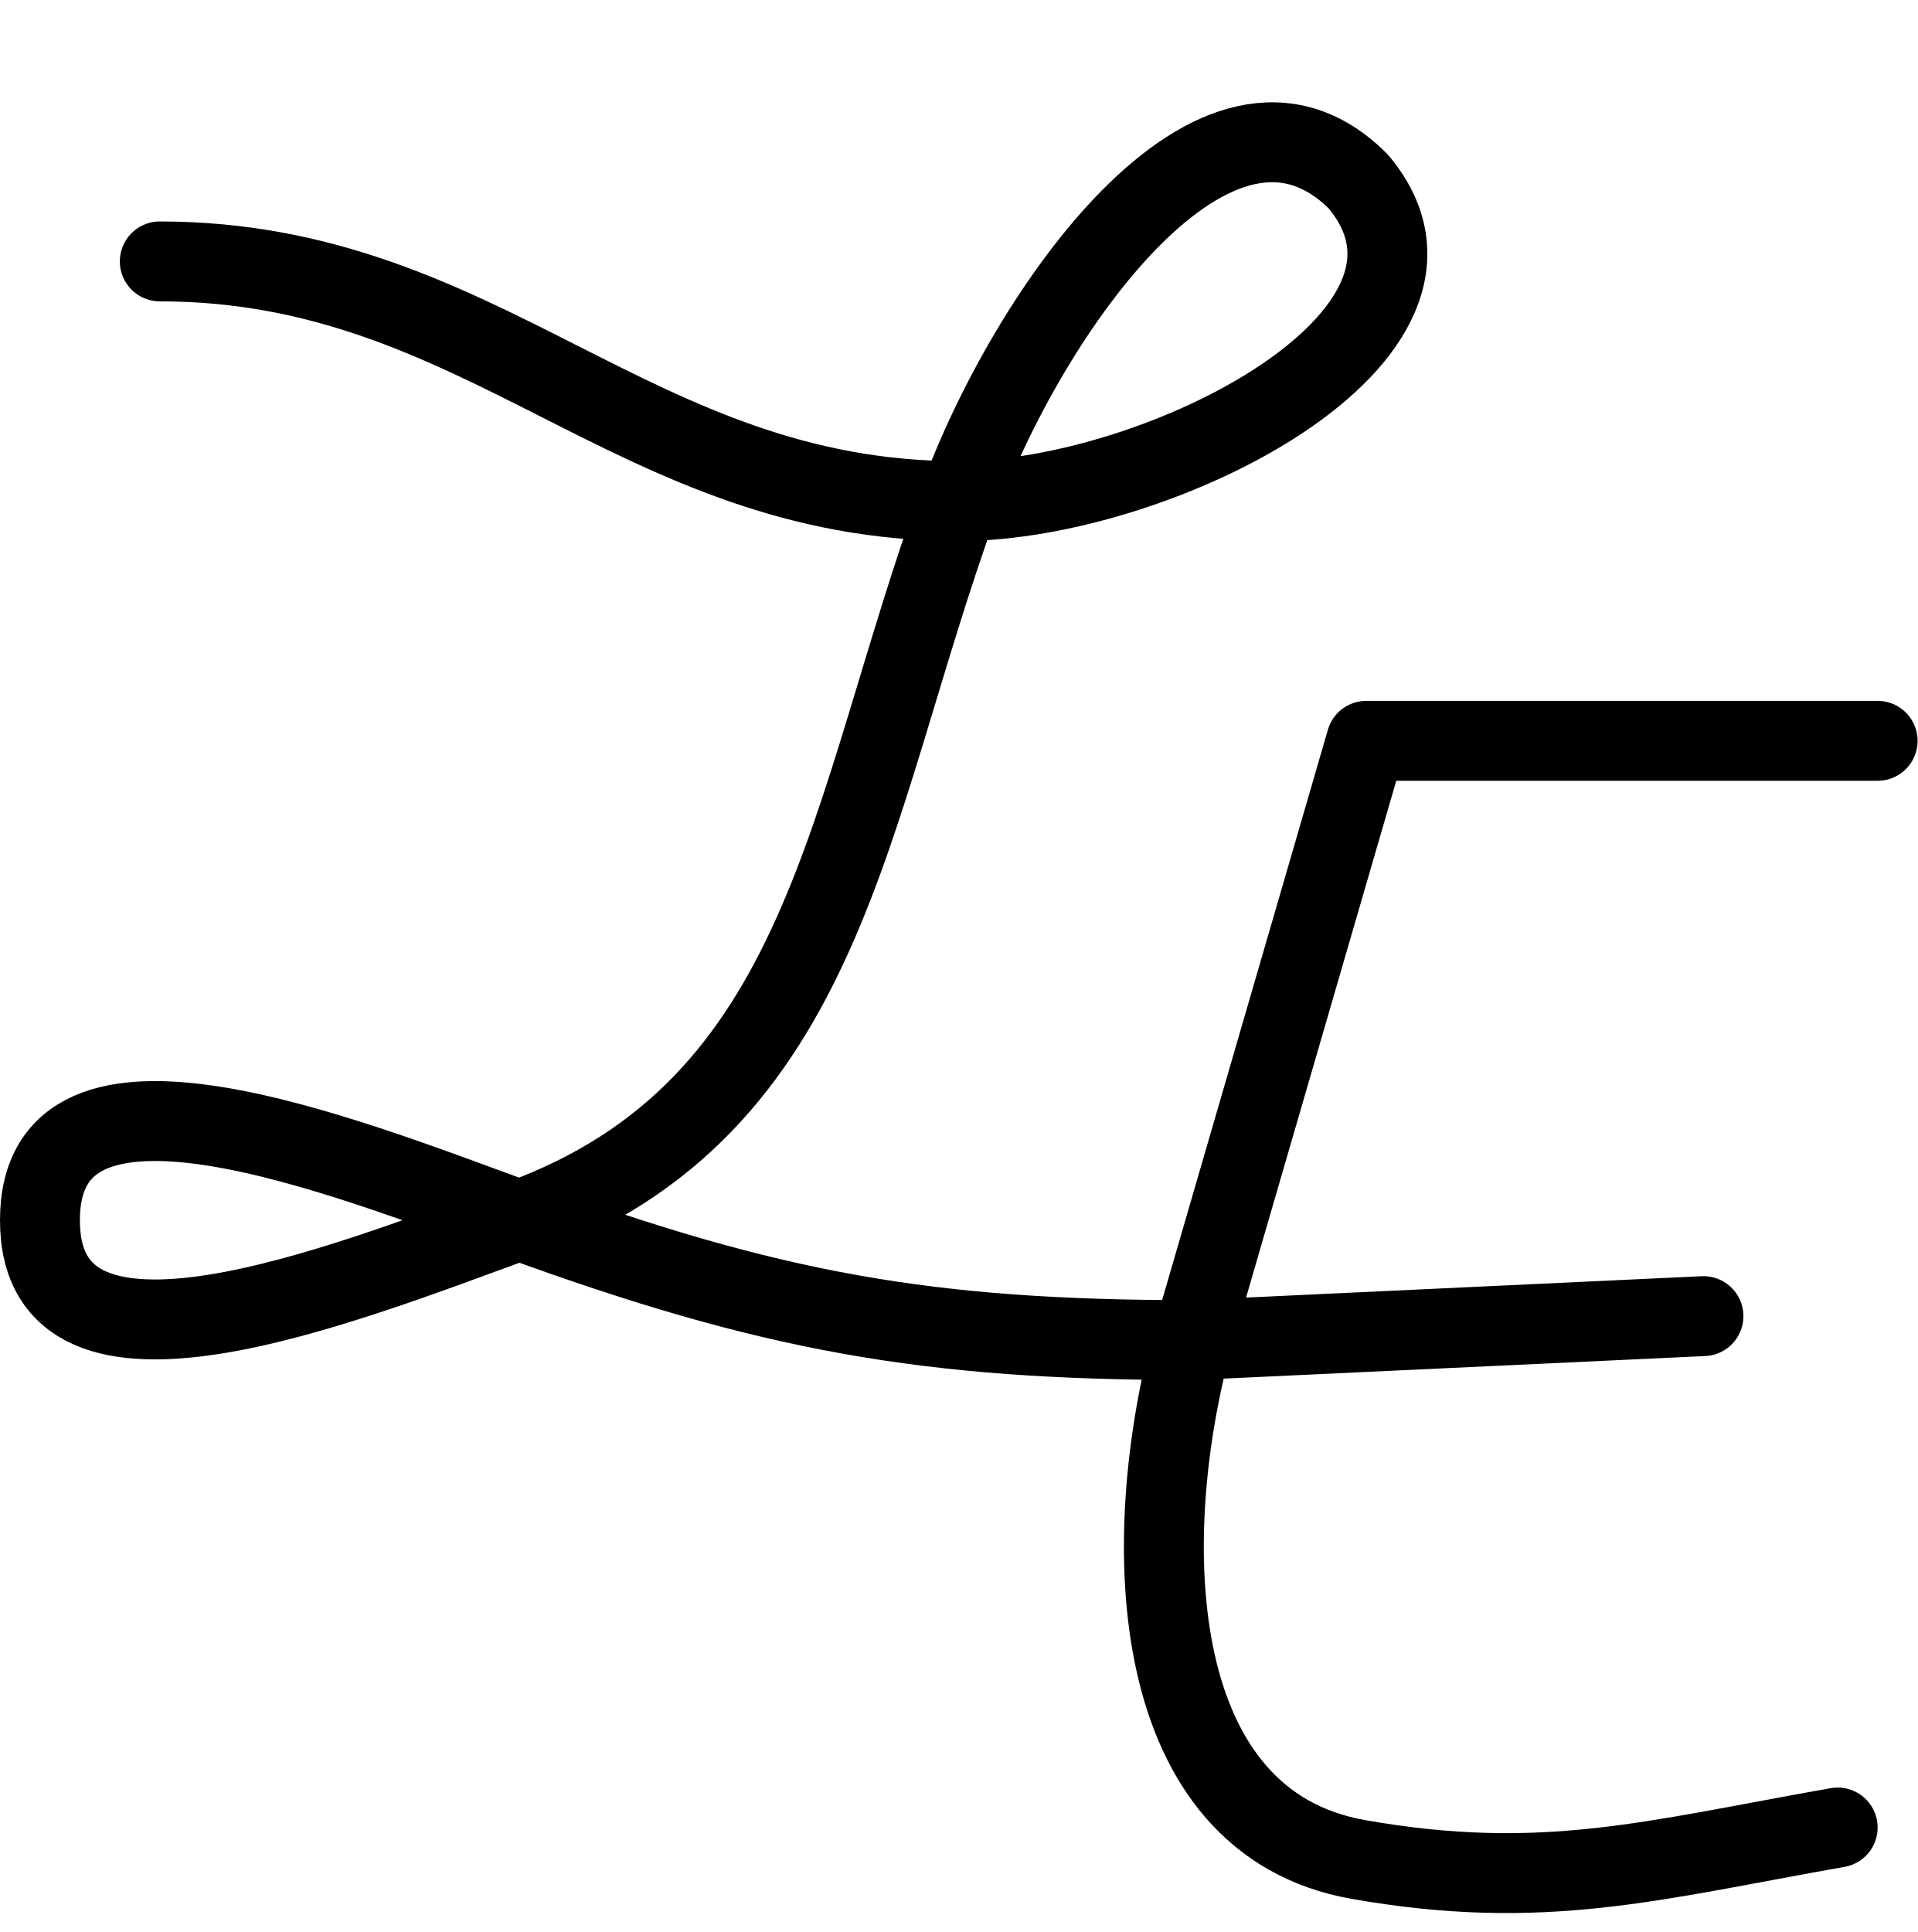
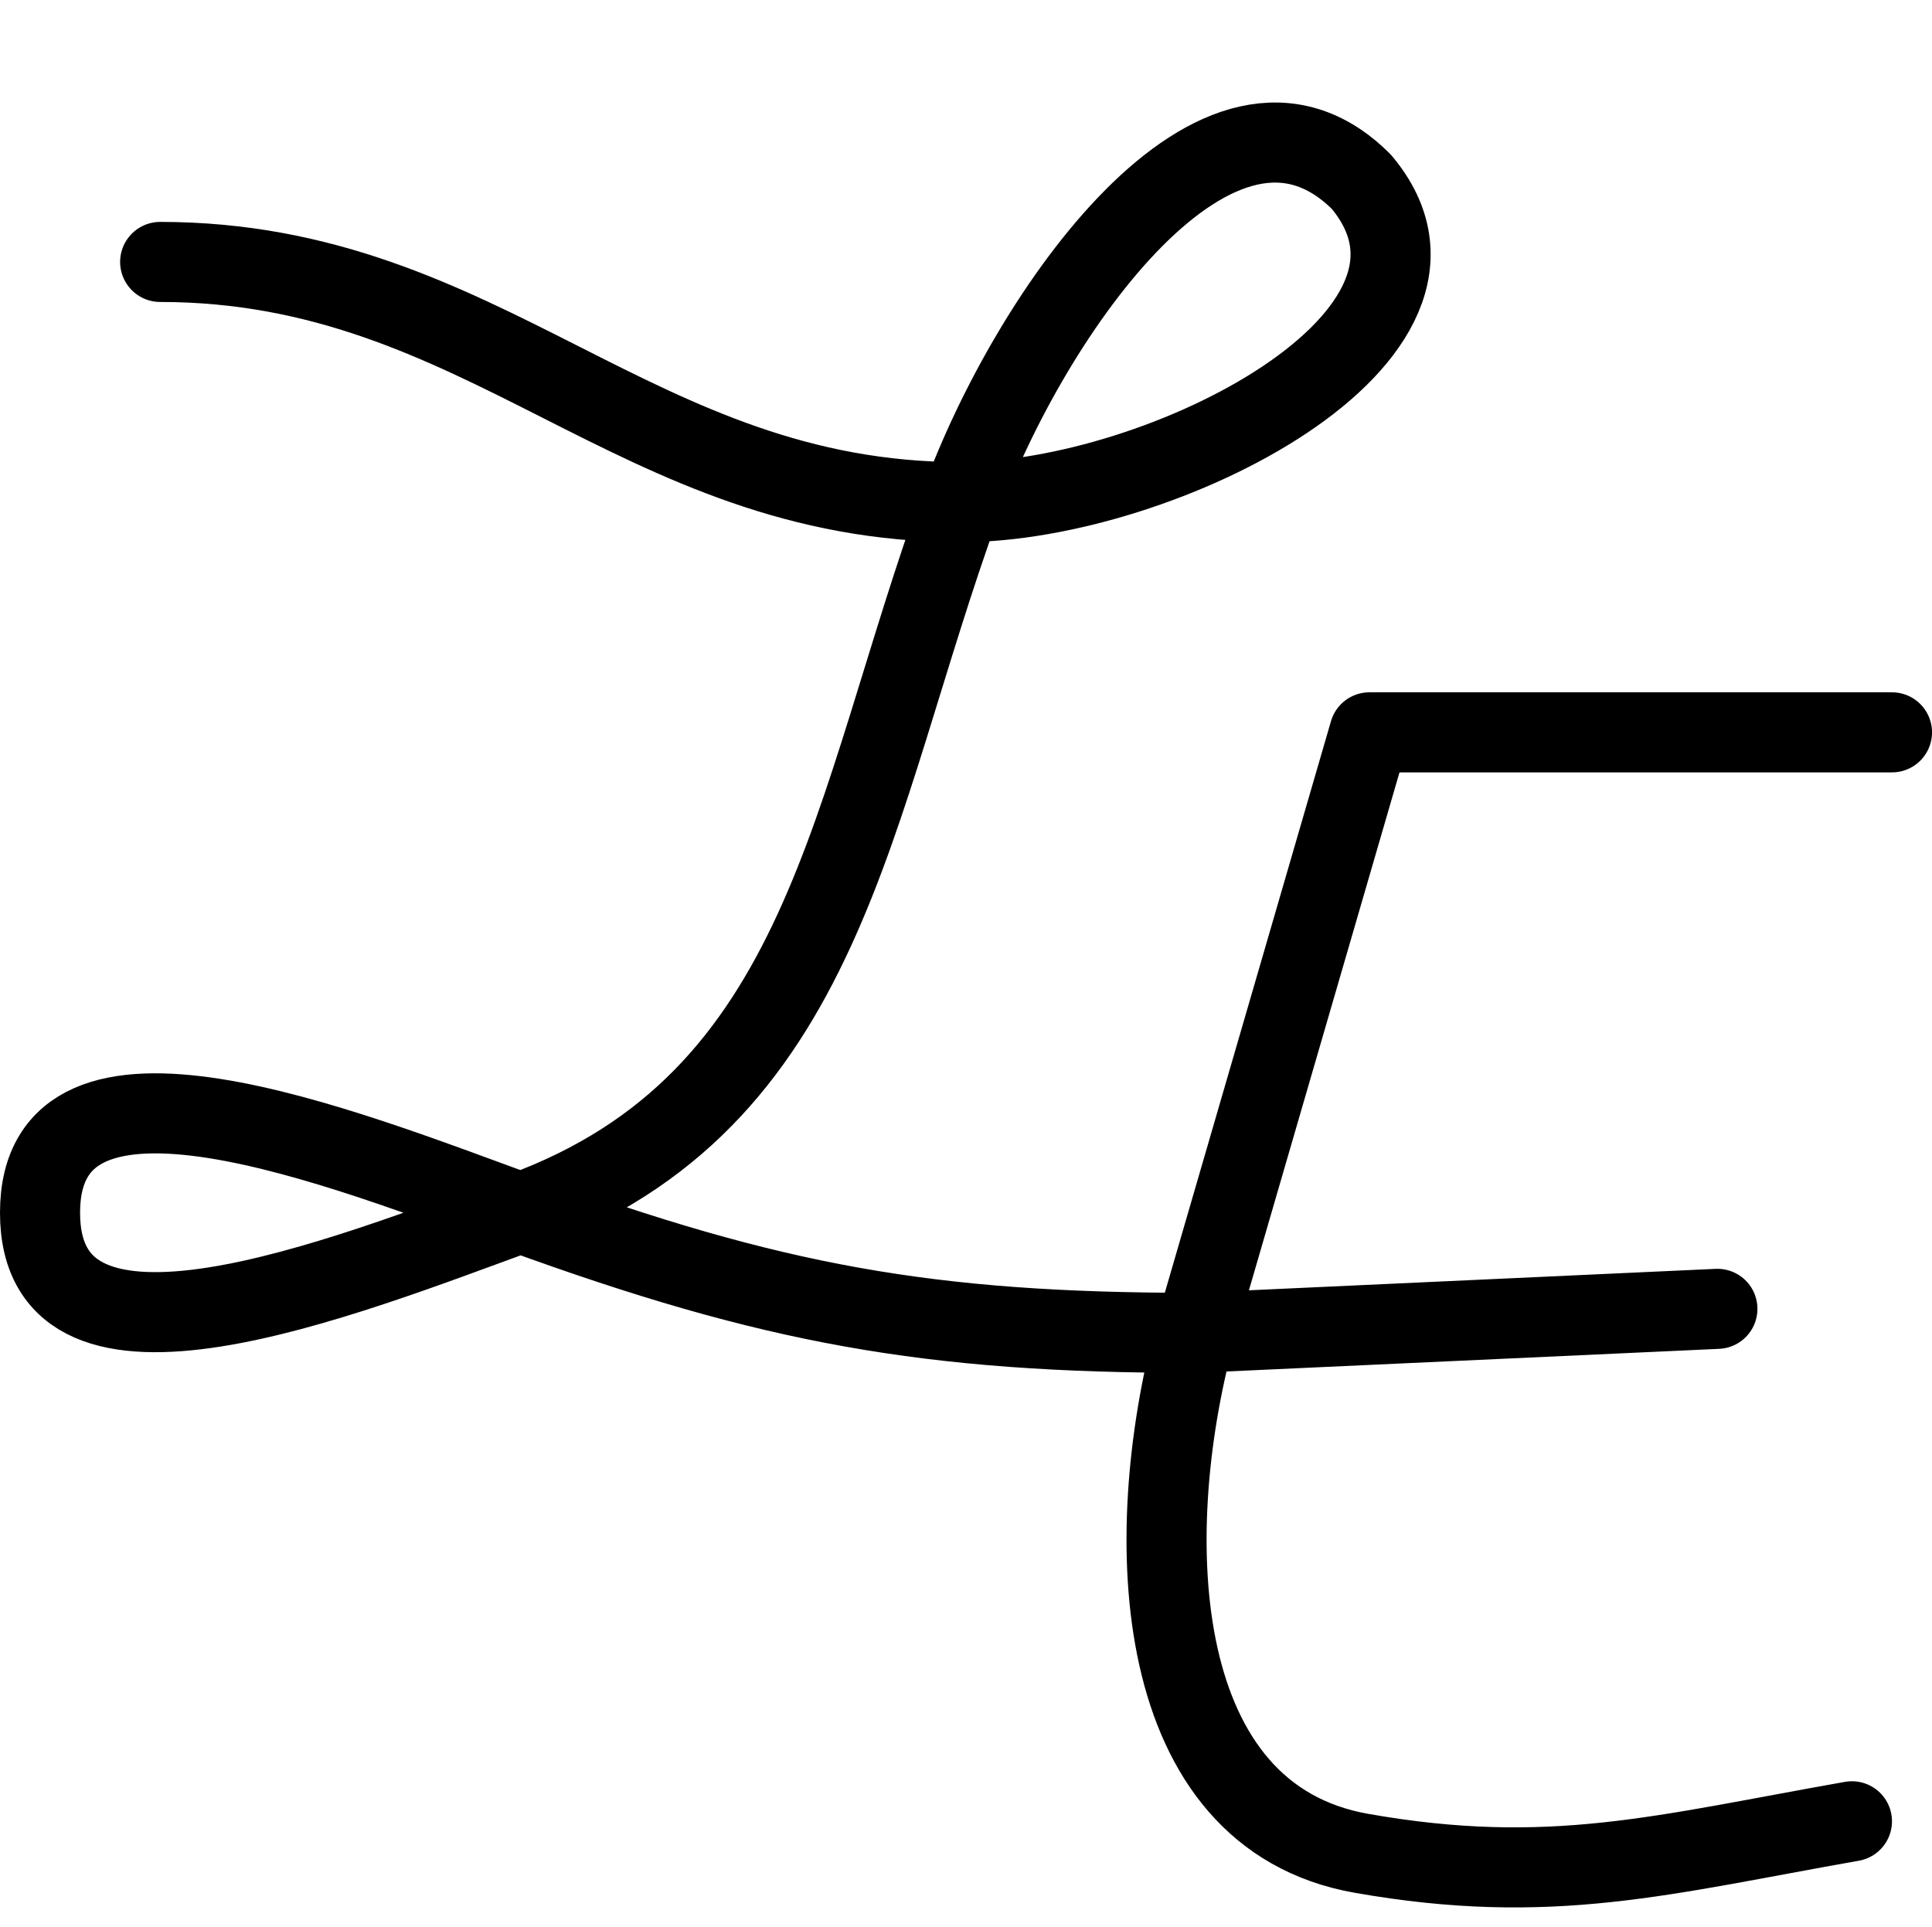
- <svg xmlns="http://www.w3.org/2000/svg" version="1.1" id="svg2" xml:space="preserve" width="453.543" height="456.937" viewBox="0 0 453.543 456.937">
+ <svg xmlns="http://www.w3.org/2000/svg" version="1.1" id="svg2" xml:space="preserve" width="455.905" height="454.735" viewBox="0 0 455.905 454.735">
  <defs id="defs6" />
-   <g id="g8" transform="matrix(1.333333,0,0,-1.333333,0,456.9373)">
-     <g id="g10" transform="translate(28.346,112.08)">
+   <g id="g8" transform="matrix(1.333333,0,0,-1.333333,0,454.7347)">
+     <g id="g10" transform="translate(28.346,112.201)">
      <g id="g12">
        <g id="g14" />
        <g id="g16" />
        <g id="g18" />
        <g id="g20">
          <g id="g22">
-             <path d="m 0,184.254 c 57.744,0 83.99,-42.52 141.734,-42.52 35.512,0 93.694,29.49 70.867,56.694 -25.111,25.111 -58.721,-23.323 -70.867,-56.694 C 121.768,86.878 118.637,34.14 63.78,14.173 c -31.163,-11.343 -85.04,-33.163 -85.04,0 0,33.163 53.877,11.343 85.04,0 44.424,-16.169 72.065,-21.26 119.34,-21.26 l 90.71,4.252" style="fill:none;stroke:#000000;stroke-width:14.173;stroke-linecap:round;stroke-linejoin:round;stroke-miterlimit:10;stroke-dasharray:none;stroke-opacity:1" id="path24" />
+             <path d="m 0,182.483 c 57.744,0 83.99,-42.52 141.734,-42.52 35.512,0 93.694,29.49 70.867,56.694 -25.111,25.111 -58.721,-23.323 -70.867,-56.694 C 121.955,85.62 118.123,33.953 63.78,14.173 c -31.163,-11.343 -85.04,-33.163 -85.04,0 0,33.163 53.877,11.343 85.04,0 44.424,-16.169 72.065,-21.26 119.34,-21.26 l 92.481,4.252" style="fill:none;stroke:#000000;stroke-width:14.173;stroke-linecap:round;stroke-linejoin:round;stroke-miterlimit:10;stroke-dasharray:none;stroke-opacity:1" id="path24" />
          </g>
          <g id="g26">
-             <path d="m 304.728,99.214 c -35.374,0 -55.336,0 -90.71,0 L 183.121,-7.087 c -9.794,-36.552 -7.786,-85.556 29.48,-92.127 32.787,-5.781 52.253,-0.112 85.04,5.669" style="fill:none;stroke:#000000;stroke-width:14.173;stroke-linecap:round;stroke-linejoin:round;stroke-miterlimit:10;stroke-dasharray:none;stroke-opacity:1" id="path28" />
+             <path d="m 306.5,99.214 c -36.065,0 -56.416,0 -92.481,0 L 183.121,-7.087 c -9.794,-36.552 -7.786,-85.556 29.48,-92.127 33.47,-5.902 53.342,-0.232 86.812,5.669" style="fill:none;stroke:#000000;stroke-width:14.173;stroke-linecap:round;stroke-linejoin:round;stroke-miterlimit:10;stroke-dasharray:none;stroke-opacity:1" id="path28" />
          </g>
        </g>
        <g id="g30" />
        <g id="g32" />
      </g>
    </g>
  </g>
</svg>
